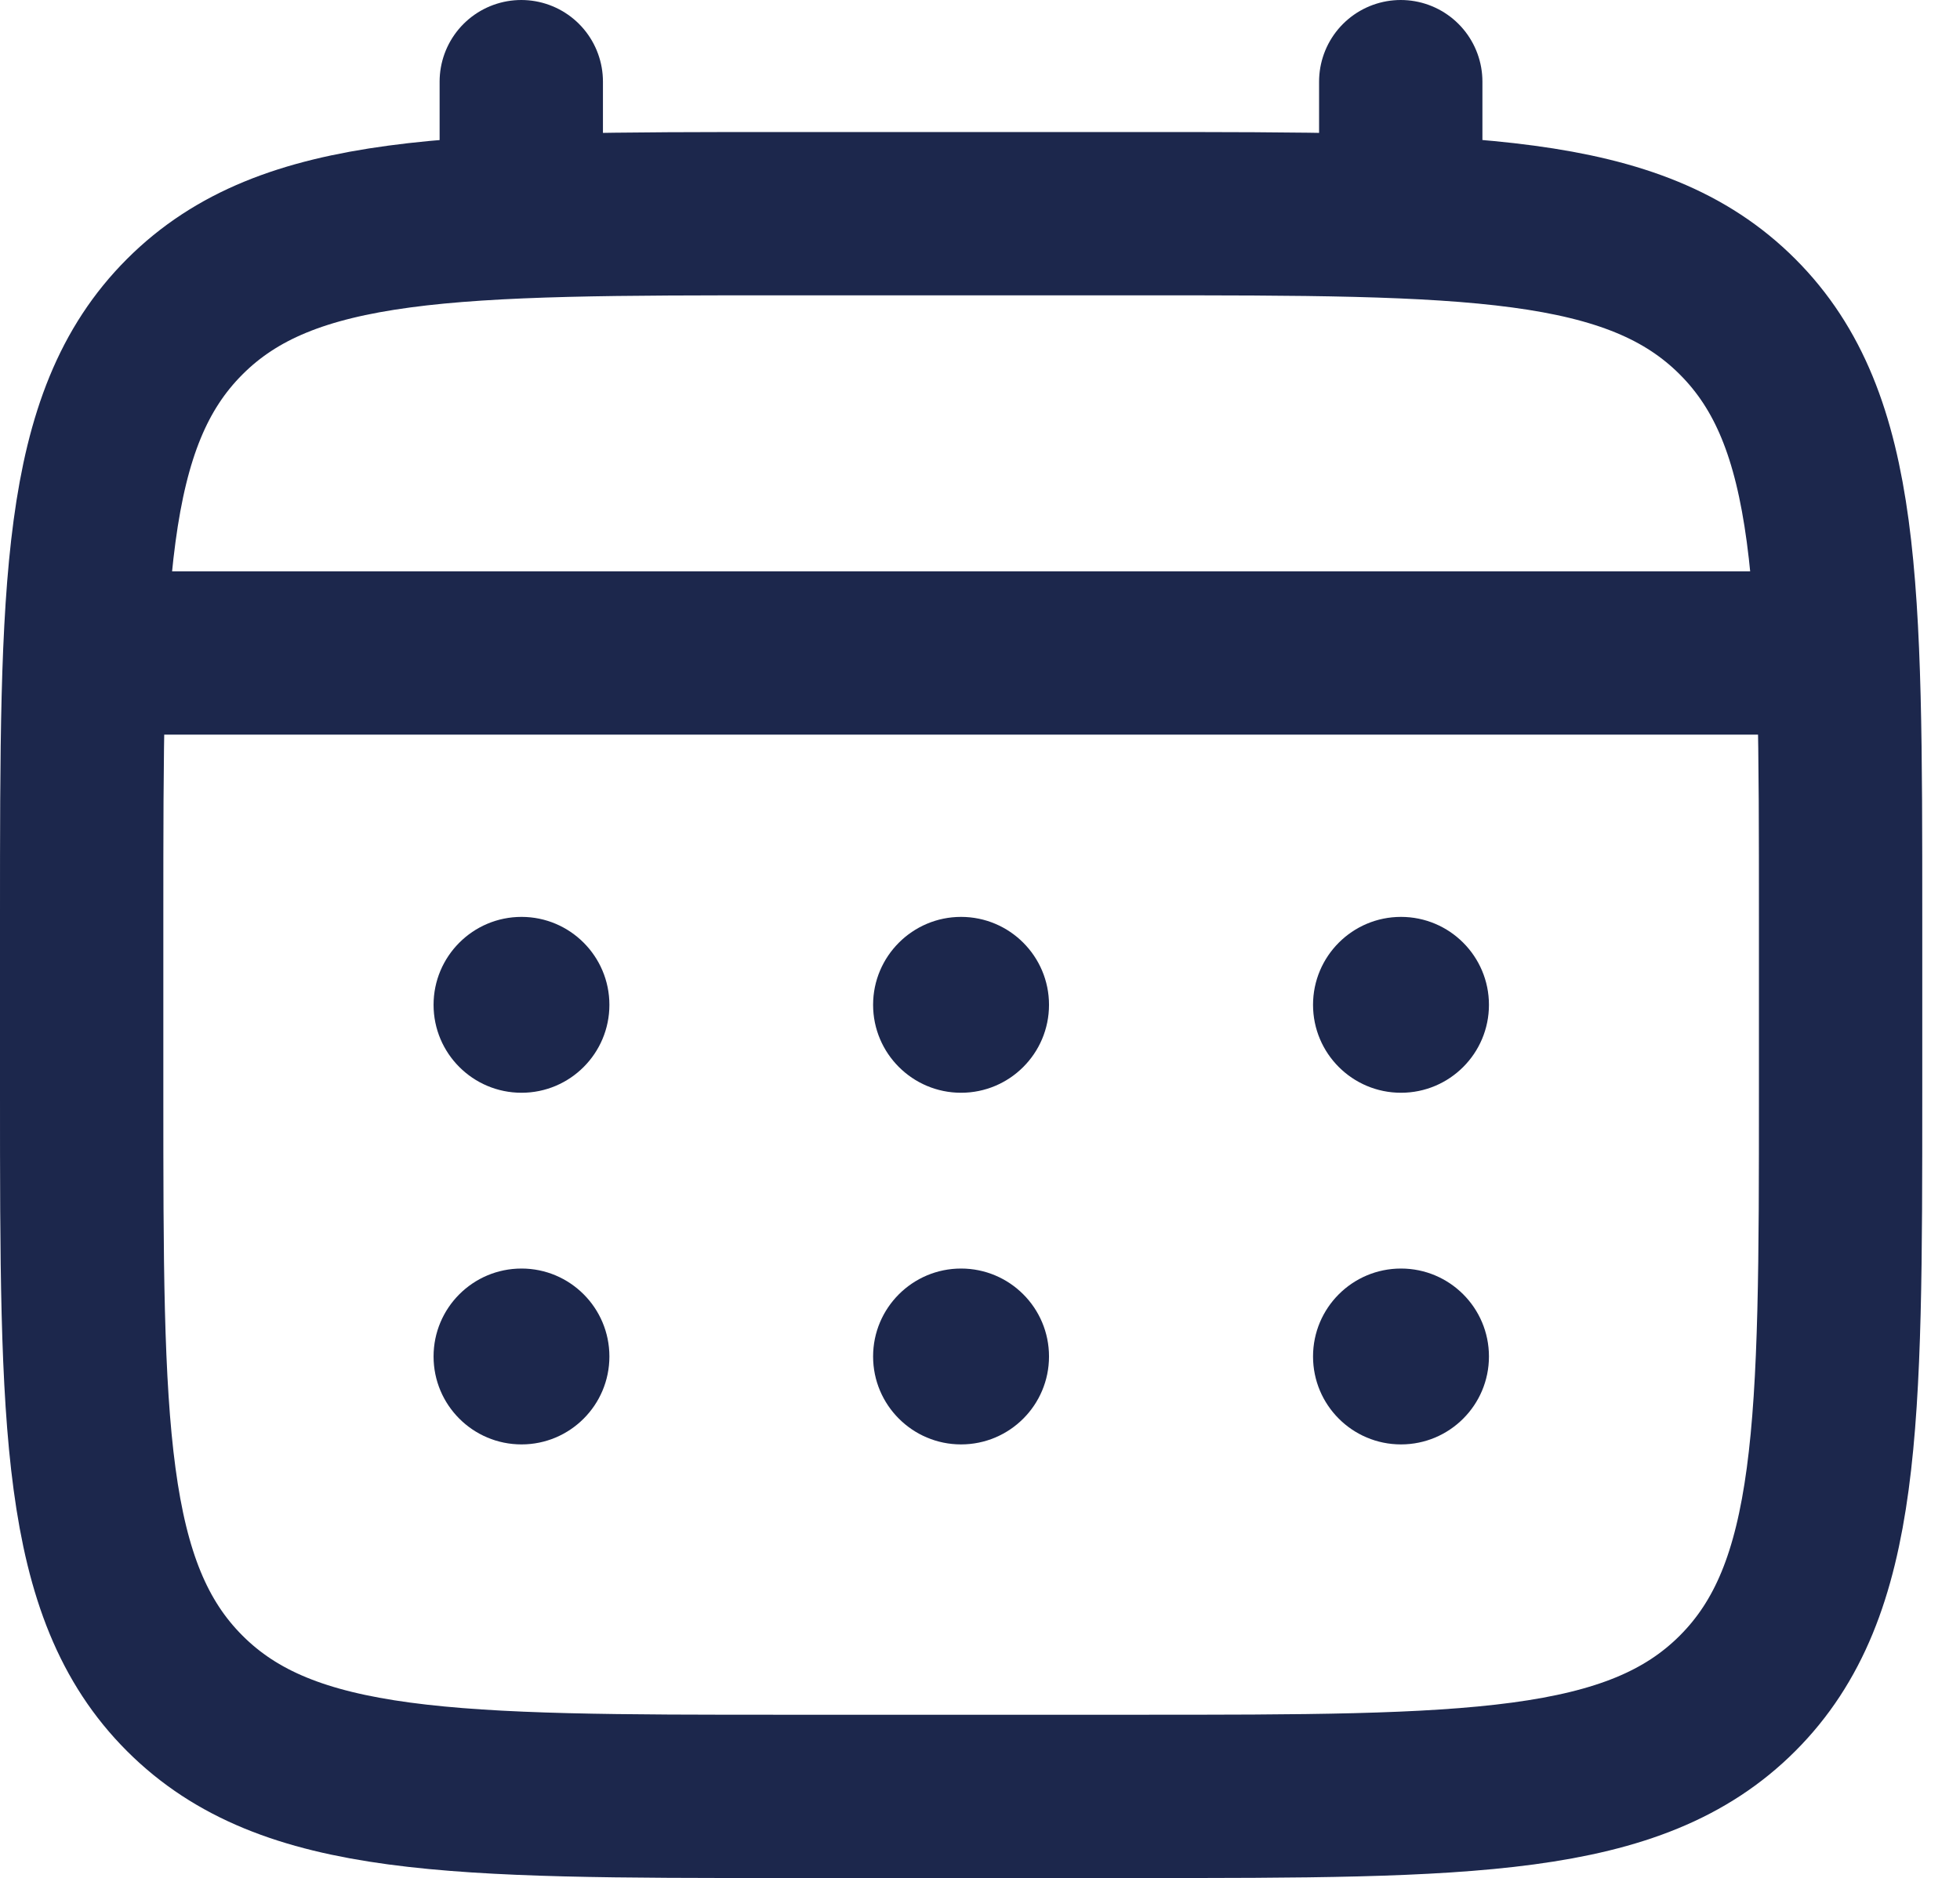
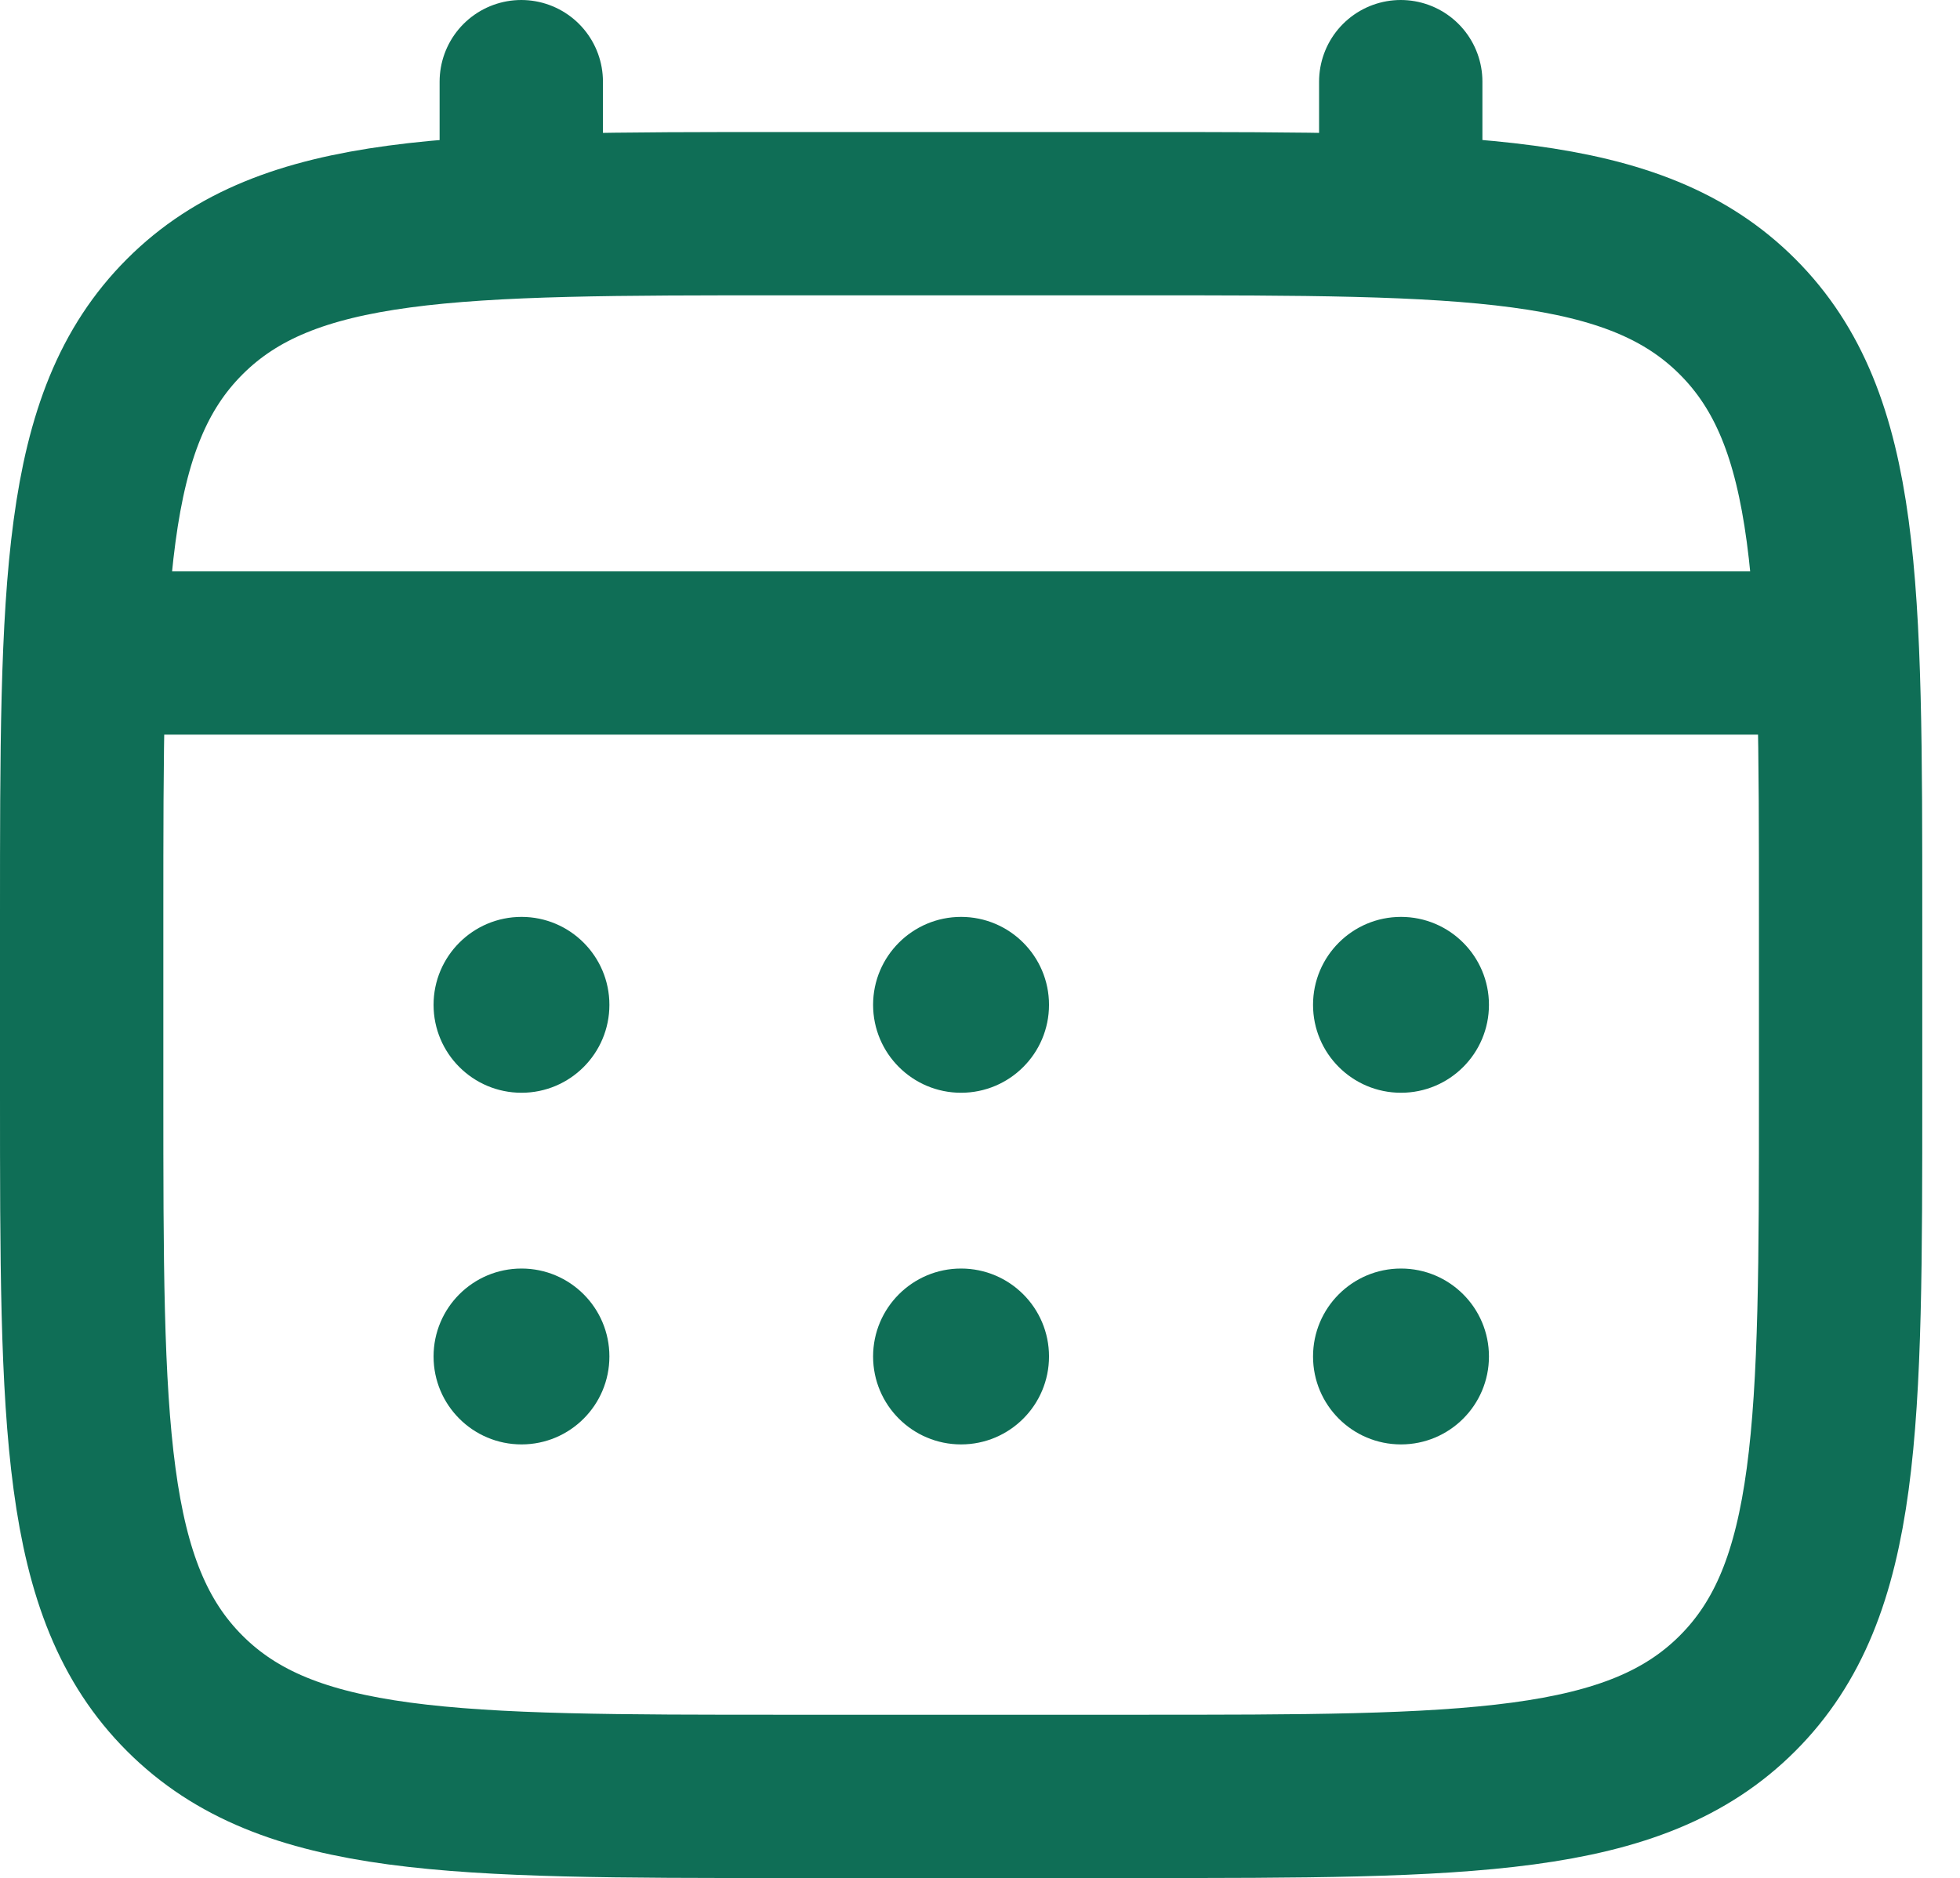
<svg xmlns="http://www.w3.org/2000/svg" width="24" height="23" viewBox="0 0 24 23" fill="none">
-   <path d="M1 11.232C1 7.171 1 5.141 2.262 3.879C3.523 2.617 5.554 2.617 9.615 2.617H13.923C17.984 2.617 20.015 2.617 21.276 3.879C22.538 5.141 22.538 7.171 22.538 11.232V13.386C22.538 17.448 22.538 19.478 21.276 20.74C20.015 22.002 17.984 22.002 13.923 22.002H9.615C5.554 22.002 3.523 22.002 2.262 20.74C1 19.478 1 17.448 1 13.386V11.232Z" stroke="#1C274C" stroke-width="2" />
-   <path d="M6.383 2.615V1" stroke="#1C274C" stroke-width="2" stroke-linecap="round" />
-   <path d="M17.152 2.615V1" stroke="#1C274C" stroke-width="2" stroke-linecap="round" />
-   <path d="M1.539 7.998H22" stroke="#1C274C" stroke-width="2" stroke-linecap="round" />
-   <path d="M18.232 16.614C18.232 17.209 17.75 17.691 17.155 17.691C16.56 17.691 16.078 17.209 16.078 16.614C16.078 16.019 16.56 15.537 17.155 15.537C17.75 15.537 18.232 16.019 18.232 16.614Z" fill="#1C274C" />
-   <path d="M18.232 12.307C18.232 12.902 17.75 13.384 17.155 13.384C16.56 13.384 16.078 12.902 16.078 12.307C16.078 11.713 16.56 11.23 17.155 11.23C17.75 11.23 18.232 11.713 18.232 12.307Z" fill="#1C274C" />
-   <path d="M12.845 16.614C12.845 17.209 12.363 17.691 11.768 17.691C11.174 17.691 10.691 17.209 10.691 16.614C10.691 16.019 11.174 15.537 11.768 15.537C12.363 15.537 12.845 16.019 12.845 16.614Z" fill="#1C274C" />
-   <path d="M12.845 12.307C12.845 12.902 12.363 13.384 11.768 13.384C11.174 13.384 10.691 12.902 10.691 12.307C10.691 11.713 11.174 11.23 11.768 11.23C12.363 11.23 12.845 11.713 12.845 12.307Z" fill="#1C274C" />
-   <path d="M7.462 16.614C7.462 17.209 6.98 17.691 6.386 17.691C5.791 17.691 5.309 17.209 5.309 16.614C5.309 16.019 5.791 15.537 6.386 15.537C6.98 15.537 7.462 16.019 7.462 16.614Z" fill="#1C274C" />
-   <path d="M7.462 12.307C7.462 12.902 6.98 13.384 6.386 13.384C5.791 13.384 5.309 12.902 5.309 12.307C5.309 11.713 5.791 11.23 6.386 11.23C6.98 11.23 7.462 11.713 7.462 12.307Z" fill="#1C274C" />
+   <path d="M1 11.232C1 7.171 1 5.141 2.262 3.879C3.523 2.617 5.554 2.617 9.615 2.617H13.923C17.984 2.617 20.015 2.617 21.276 3.879C22.538 5.141 22.538 7.171 22.538 11.232V13.386C22.538 17.448 22.538 19.478 21.276 20.74C20.015 22.002 17.984 22.002 13.923 22.002H9.615C5.554 22.002 3.523 22.002 2.262 20.74C1 19.478 1 17.448 1 13.386V11.232Z" stroke="#0F6E56" stroke-width="2" />
+   <path d="M6.383 2.615V1" stroke="#0F6E56" stroke-width="2" stroke-linecap="round" />
+   <path d="M17.152 2.615V1" stroke="#0F6E56" stroke-width="2" stroke-linecap="round" />
+   <path d="M1.539 7.998H22" stroke="#0F6E56" stroke-width="2" stroke-linecap="round" />
+   <path d="M18.232 16.614C18.232 17.209 17.75 17.691 17.155 17.691C16.56 17.691 16.078 17.209 16.078 16.614C16.078 16.019 16.56 15.537 17.155 15.537C17.75 15.537 18.232 16.019 18.232 16.614Z" fill="#0F6E56" />
+   <path d="M18.232 12.307C18.232 12.902 17.75 13.384 17.155 13.384C16.56 13.384 16.078 12.902 16.078 12.307C16.078 11.713 16.56 11.23 17.155 11.23C17.75 11.23 18.232 11.713 18.232 12.307Z" fill="#0F6E56" />
+   <path d="M12.845 16.614C12.845 17.209 12.363 17.691 11.768 17.691C11.174 17.691 10.691 17.209 10.691 16.614C10.691 16.019 11.174 15.537 11.768 15.537C12.363 15.537 12.845 16.019 12.845 16.614Z" fill="#0F6E56" />
+   <path d="M12.845 12.307C12.845 12.902 12.363 13.384 11.768 13.384C11.174 13.384 10.691 12.902 10.691 12.307C10.691 11.713 11.174 11.23 11.768 11.23C12.363 11.23 12.845 11.713 12.845 12.307Z" fill="#0F6E56" />
+   <path d="M7.462 16.614C7.462 17.209 6.98 17.691 6.386 17.691C5.791 17.691 5.309 17.209 5.309 16.614C5.309 16.019 5.791 15.537 6.386 15.537C6.98 15.537 7.462 16.019 7.462 16.614Z" fill="#0F6E56" />
+   <path d="M7.462 12.307C7.462 12.902 6.98 13.384 6.386 13.384C5.791 13.384 5.309 12.902 5.309 12.307C5.309 11.713 5.791 11.23 6.386 11.23C6.98 11.23 7.462 11.713 7.462 12.307Z" fill="#0F6E56" />
</svg>
